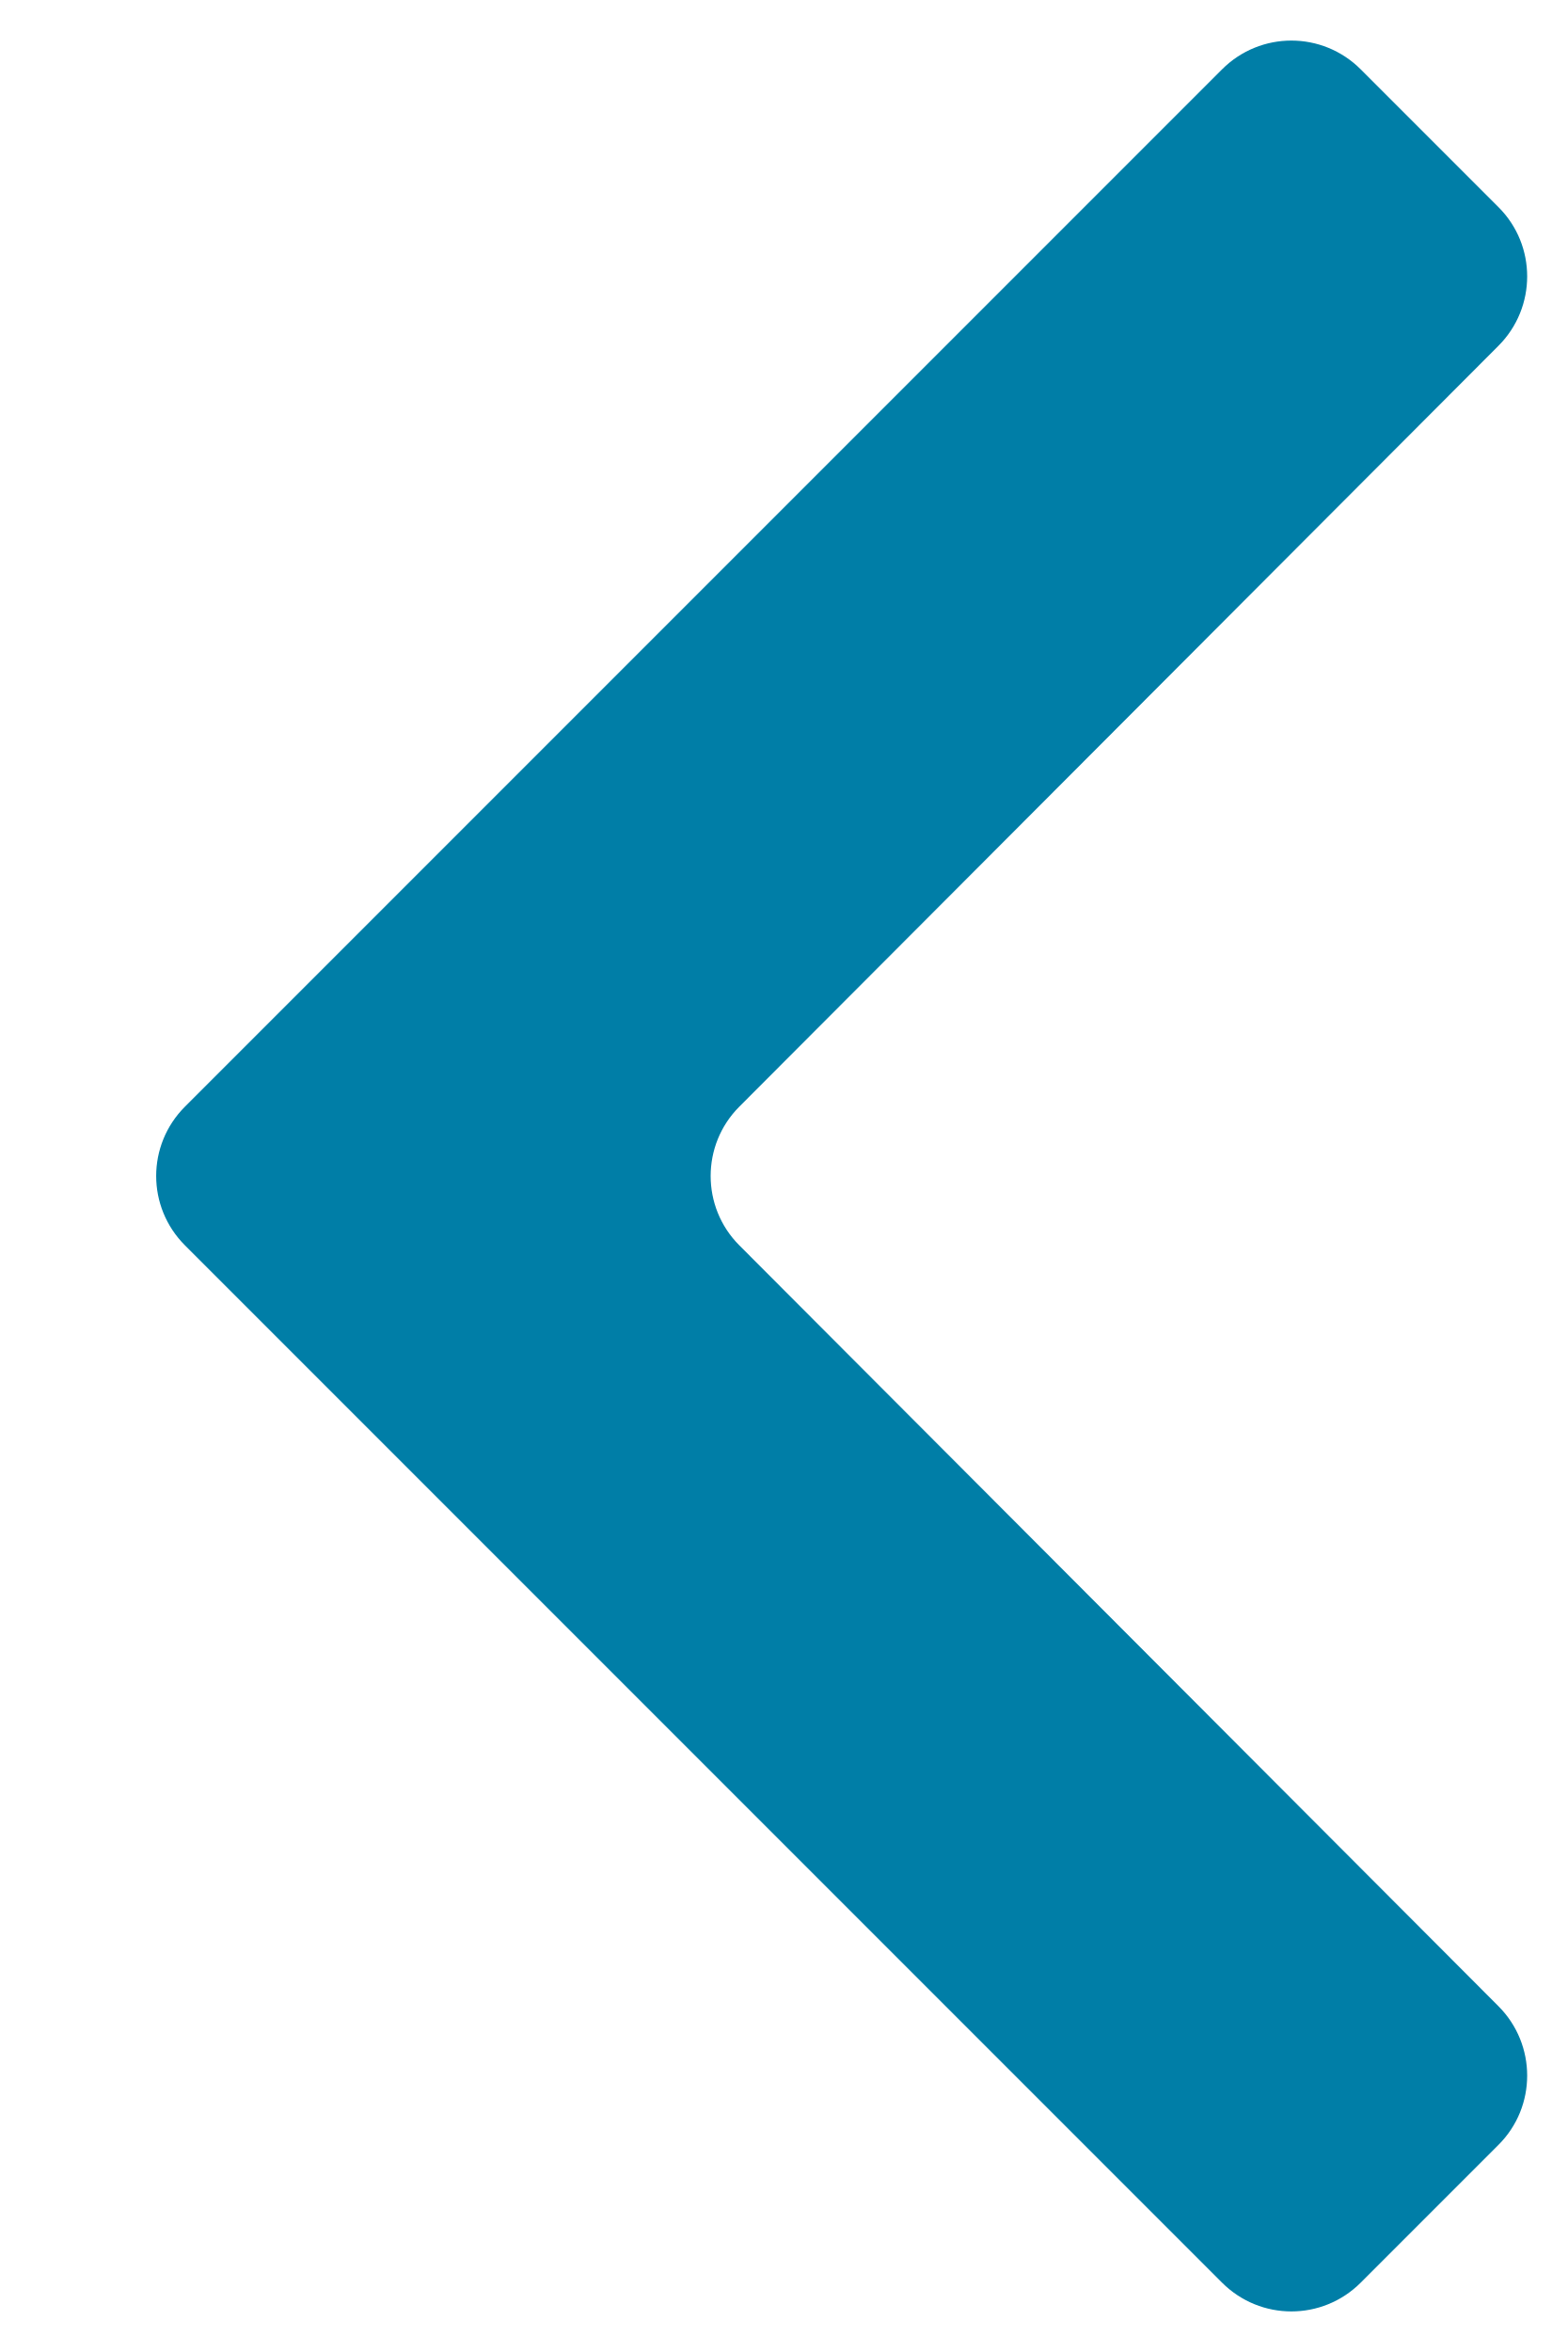
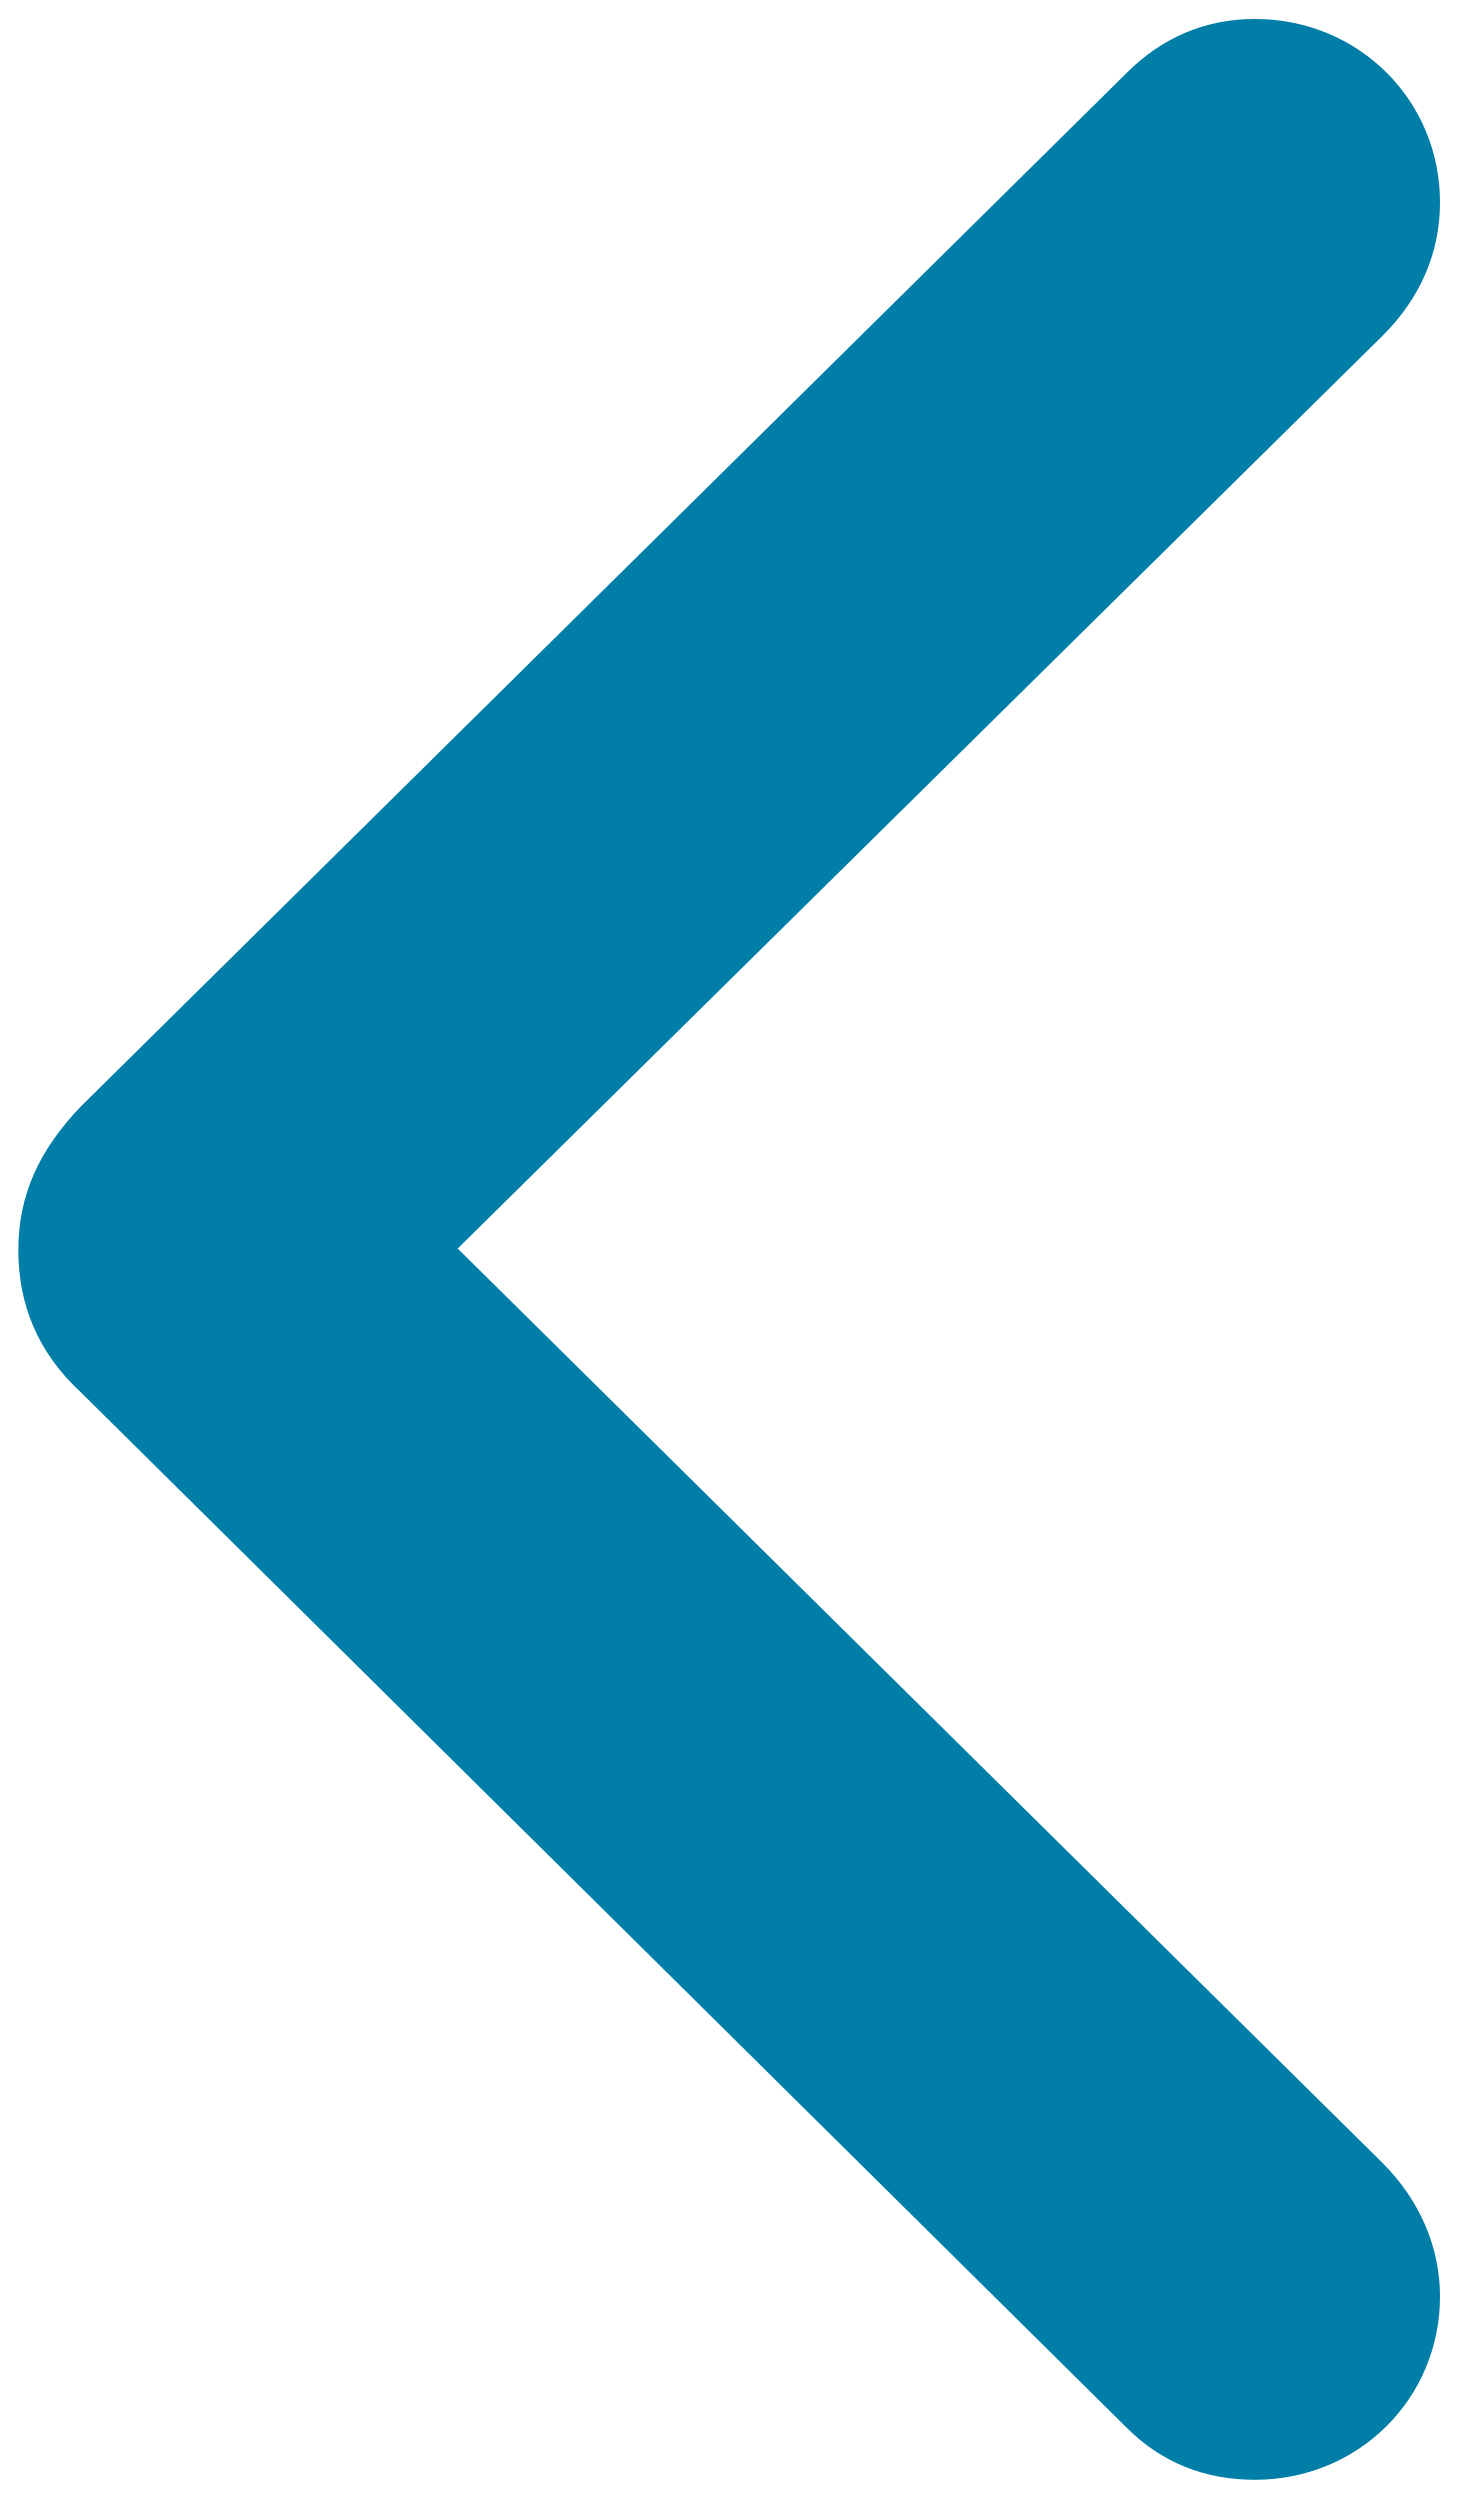
- <svg xmlns="http://www.w3.org/2000/svg" width="8" height="12" viewBox="0 0 8 12" fill="none">
-   <path d="M7.647 1.057C7.842 1.252 7.842 1.568 7.647 1.764L3.772 5.647C3.578 5.842 3.578 6.158 3.772 6.353L7.647 10.236C7.842 10.432 7.842 10.748 7.647 10.943L6.944 11.646C6.748 11.842 6.432 11.842 6.236 11.646L0.944 6.354C0.748 6.158 0.748 5.842 0.944 5.646L6.236 0.354C6.432 0.158 6.748 0.158 6.944 0.354L7.647 1.057Z" fill="#007EA7" />
+ <svg xmlns="http://www.w3.org/2000/svg" width="7" height="12" viewBox="0 0 7 12" fill="none">
+   <path d="M6.023 0.091C6.521 0.091 6.912 0.481 6.912 0.971C6.912 1.22 6.812 1.436 6.638 1.61L2.197 5.993L6.638 10.384C6.812 10.559 6.912 10.783 6.912 11.023C6.912 11.513 6.521 11.903 6.023 11.903C5.783 11.903 5.575 11.82 5.409 11.654L0.387 6.682C0.18 6.491 0.088 6.259 0.088 6.001C0.088 5.736 0.188 5.52 0.387 5.312L5.409 0.349C5.575 0.183 5.783 0.091 6.023 0.091Z" fill="#007EA7" />
</svg>
